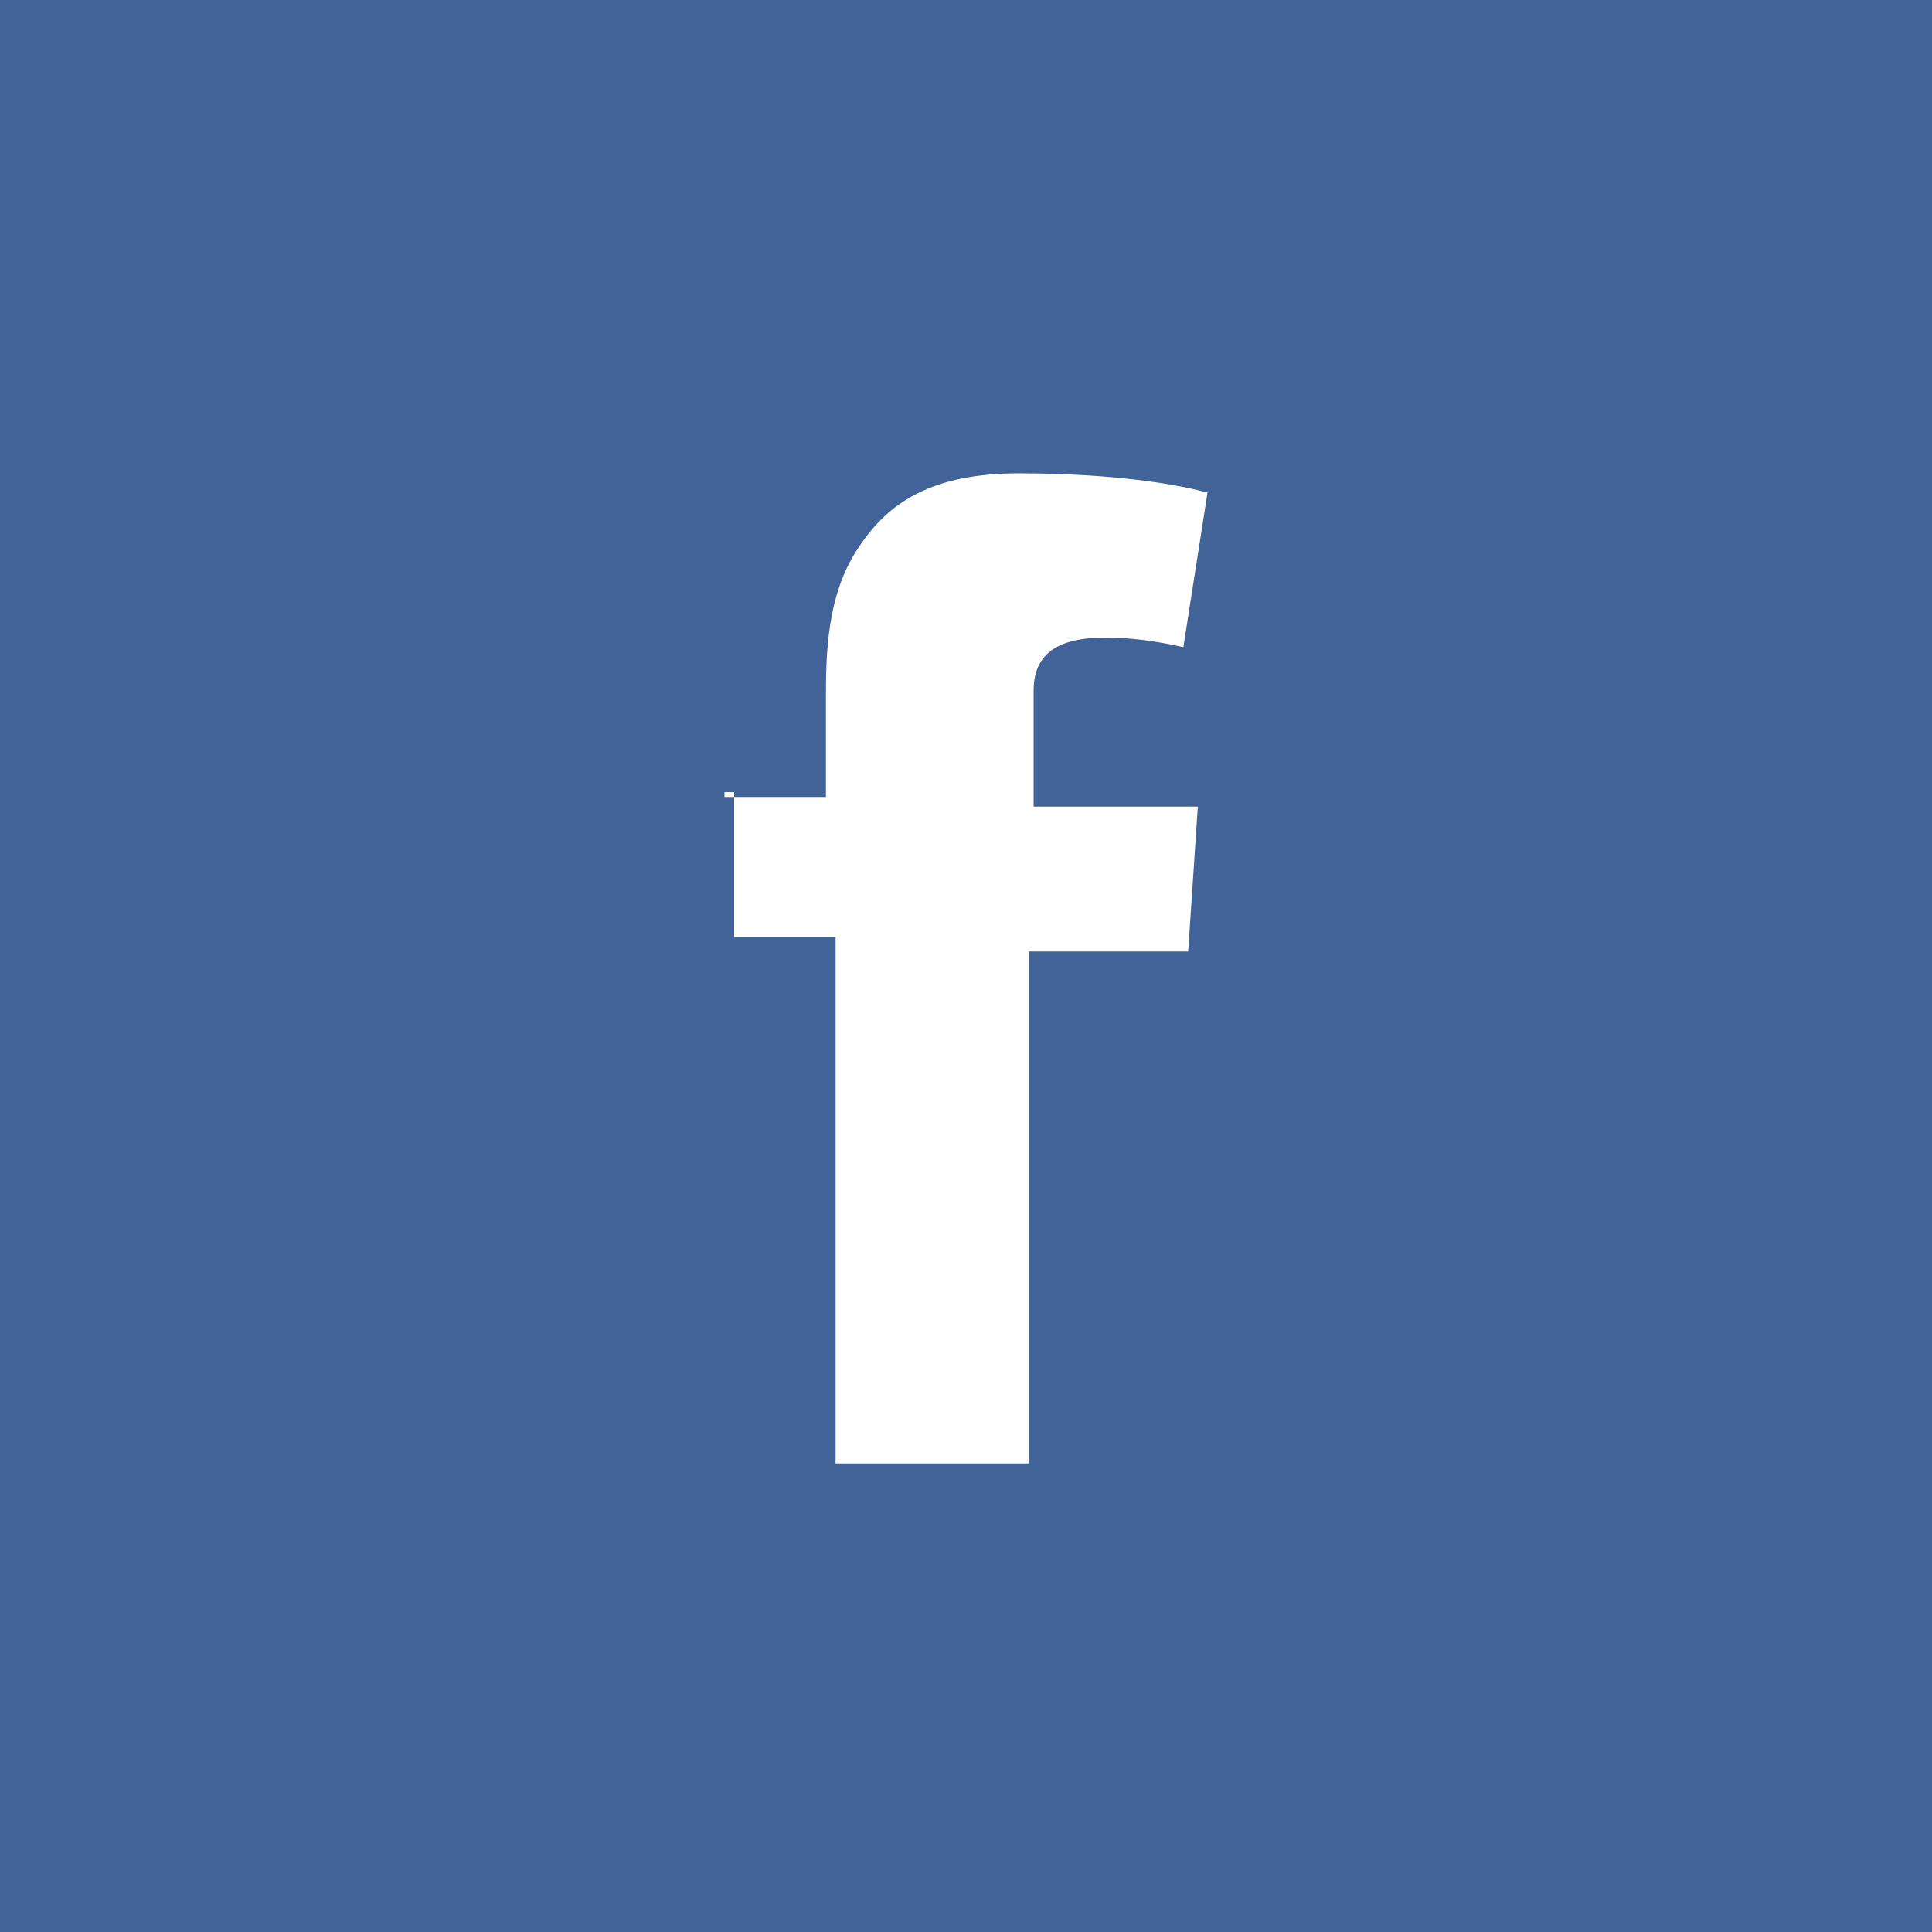
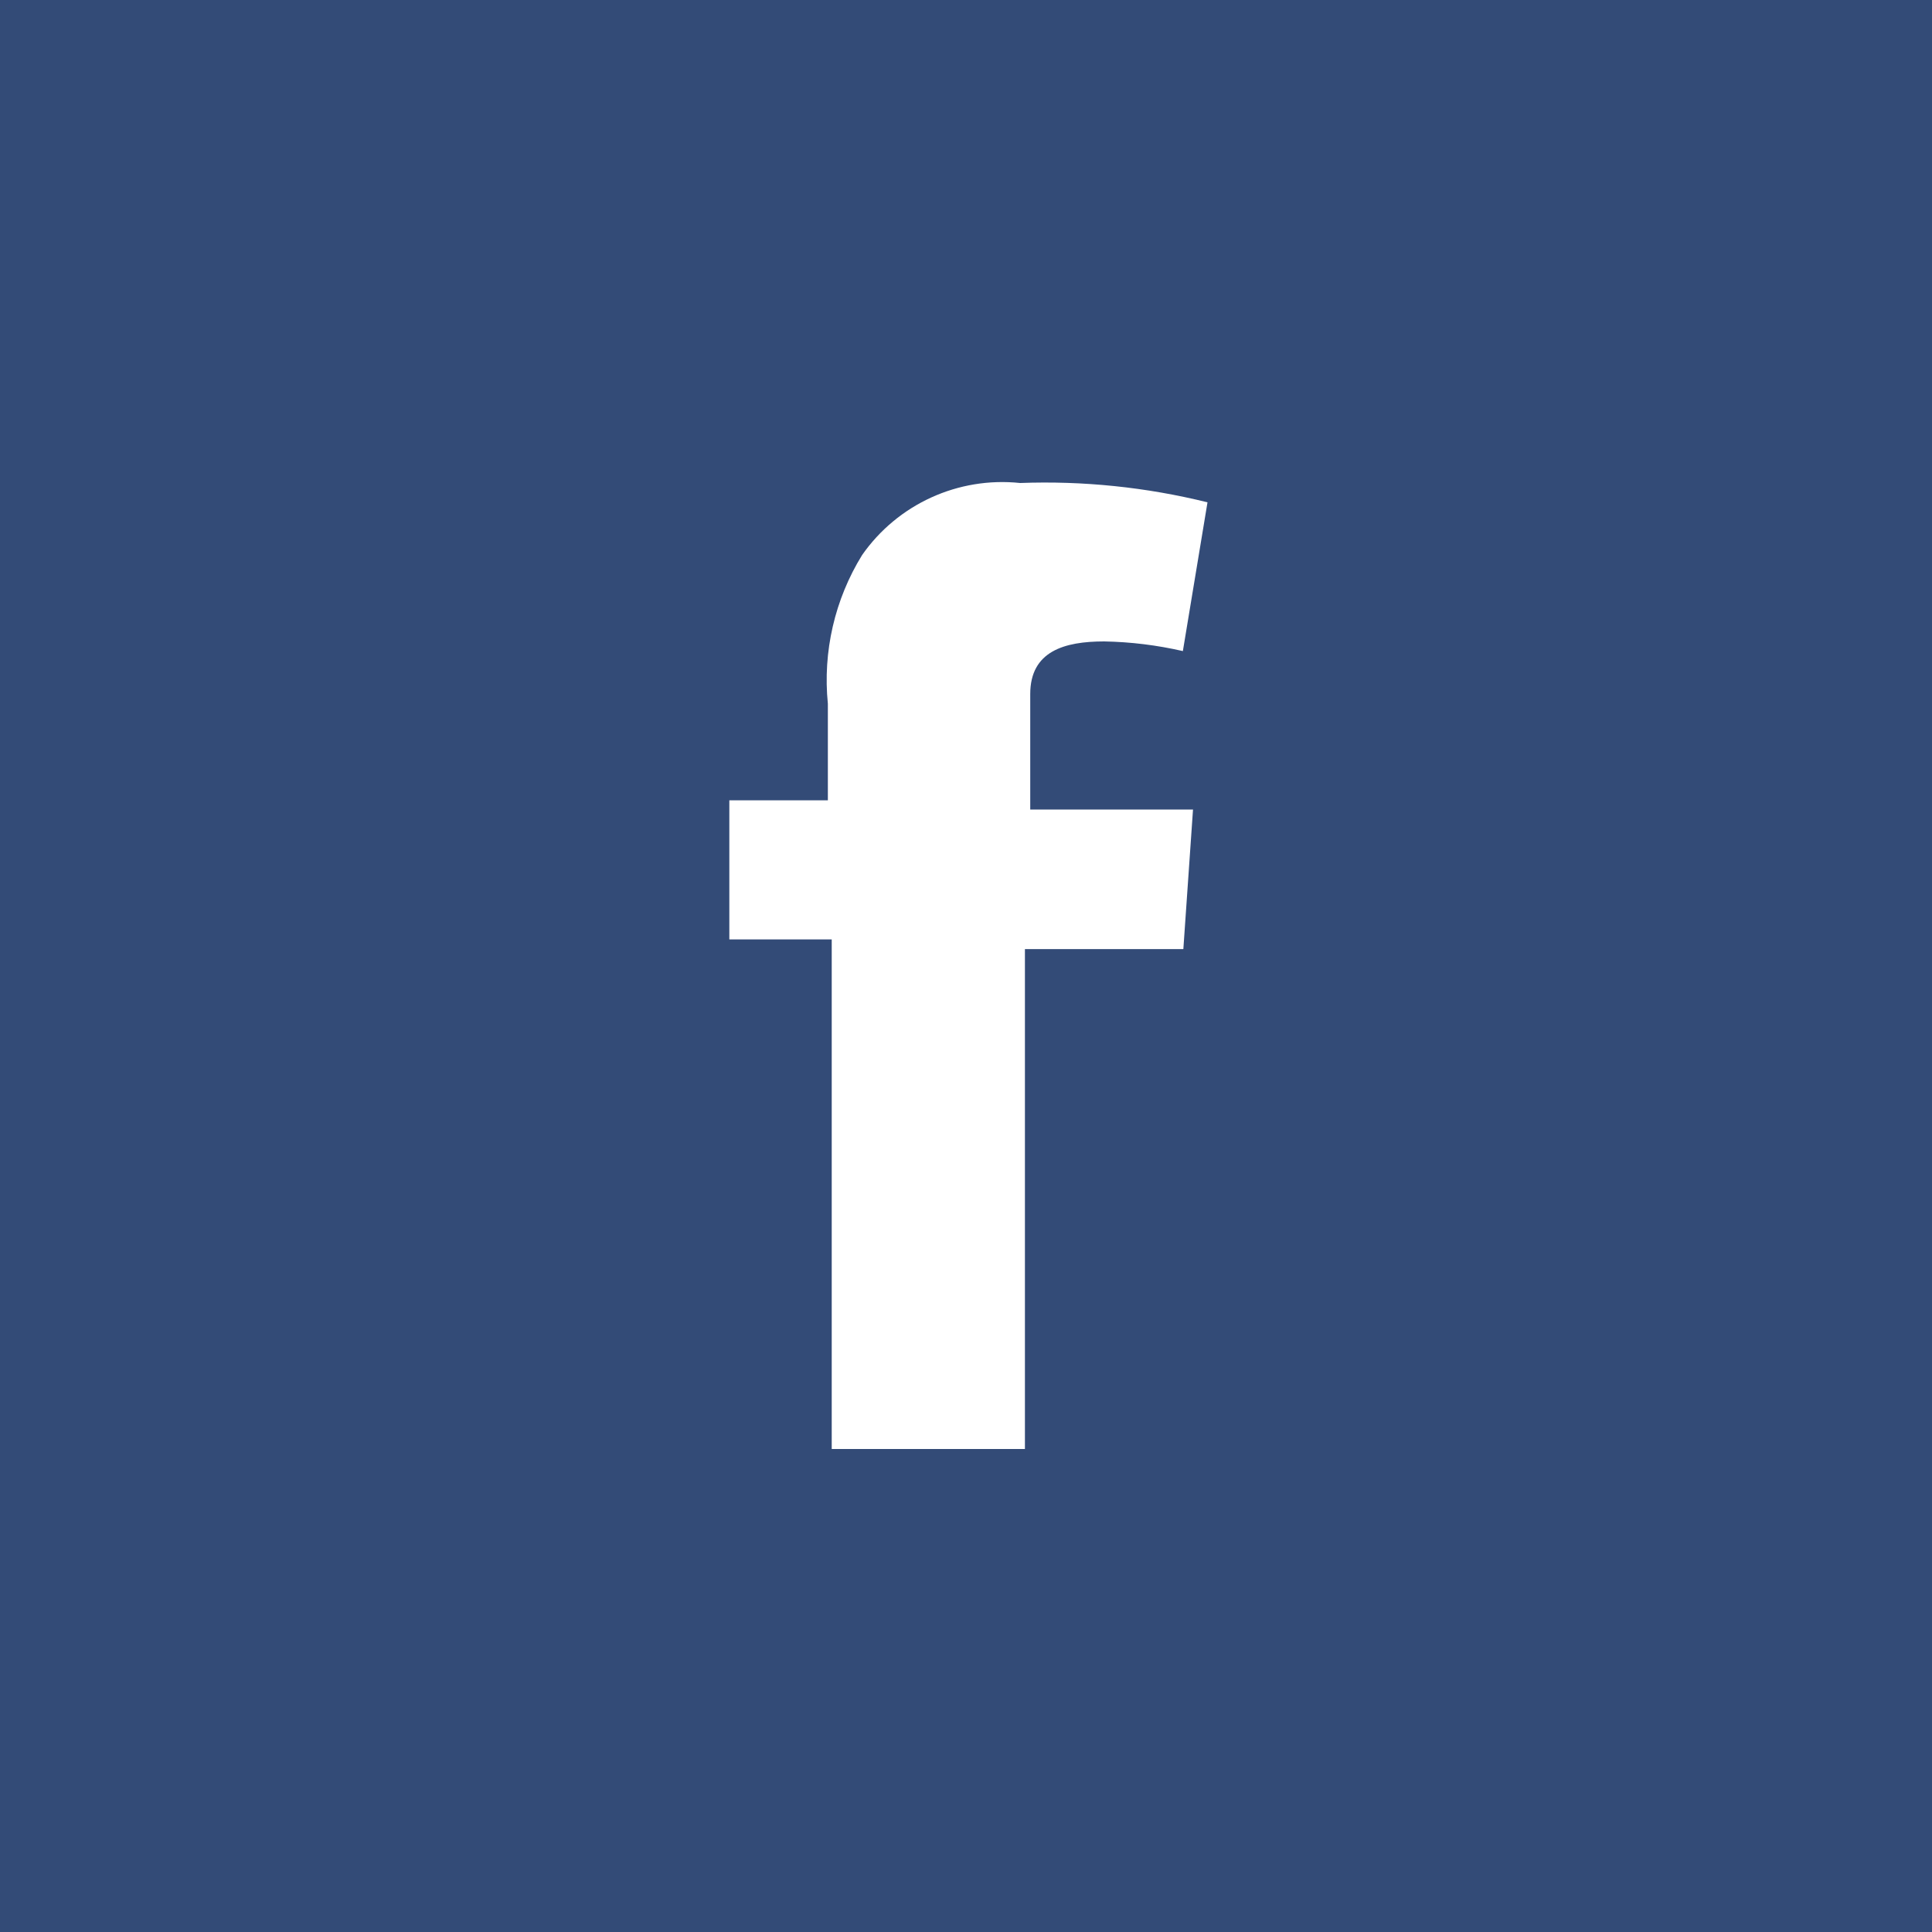
- <svg xmlns="http://www.w3.org/2000/svg" version="1.1" id="Layer_1" x="0px" y="0px" viewBox="0 0 40 40" style="enable-background:new 0 0 40 40;" xml:space="preserve">
-   <style type="text/css">
- 	.st0{fill:#426398;}
- 	.st1{fill:#FFFFFF;}
- </style>
-   <g id="Page-1">
-     <g id="facebook_hover">
-       <rect id="bg" class="st0" width="40" height="40">
- 		</rect>
-       <path id="icon" class="st1" d="M15,16.5h2.1v-2c0-0.9,0-2.2,0.7-3.2c0.6-0.9,1.5-1.5,3.3-1.5    c2.6,0,3.9,0.4,3.9,0.4l-0.5,3.2c0,0-0.8-0.2-1.6-0.2s-1.5,0.2-1.5,1.1v2.4h3.4l-0.2,3h-3.3v10.6h-4V19.4h-2.1v-3H15z" />
-     </g>
-   </g>
+ <svg xmlns="http://www.w3.org/2000/svg" viewBox="0 0 40 40">
+   <defs>
+     <style>.a{fill:#334b77;}.b{fill:#fff;}</style>
+   </defs>
+   <rect class="a" width="40" height="40" />
+   <path class="b" d="M15,16.57h2.14v-2a4.93,4.93,0,0,1,.71-3.08A3.54,3.54,0,0,1,21.12,10a14,14,0,0,1,3.88.4l-0.51,3.08a7.91,7.91,0,0,0-1.63-.2c-0.82,0-1.53.2-1.53,1.09v2.39h3.37l-0.2,2.89H21.22V30h-4V19.45H15.1V16.57H15Z" />
</svg>
